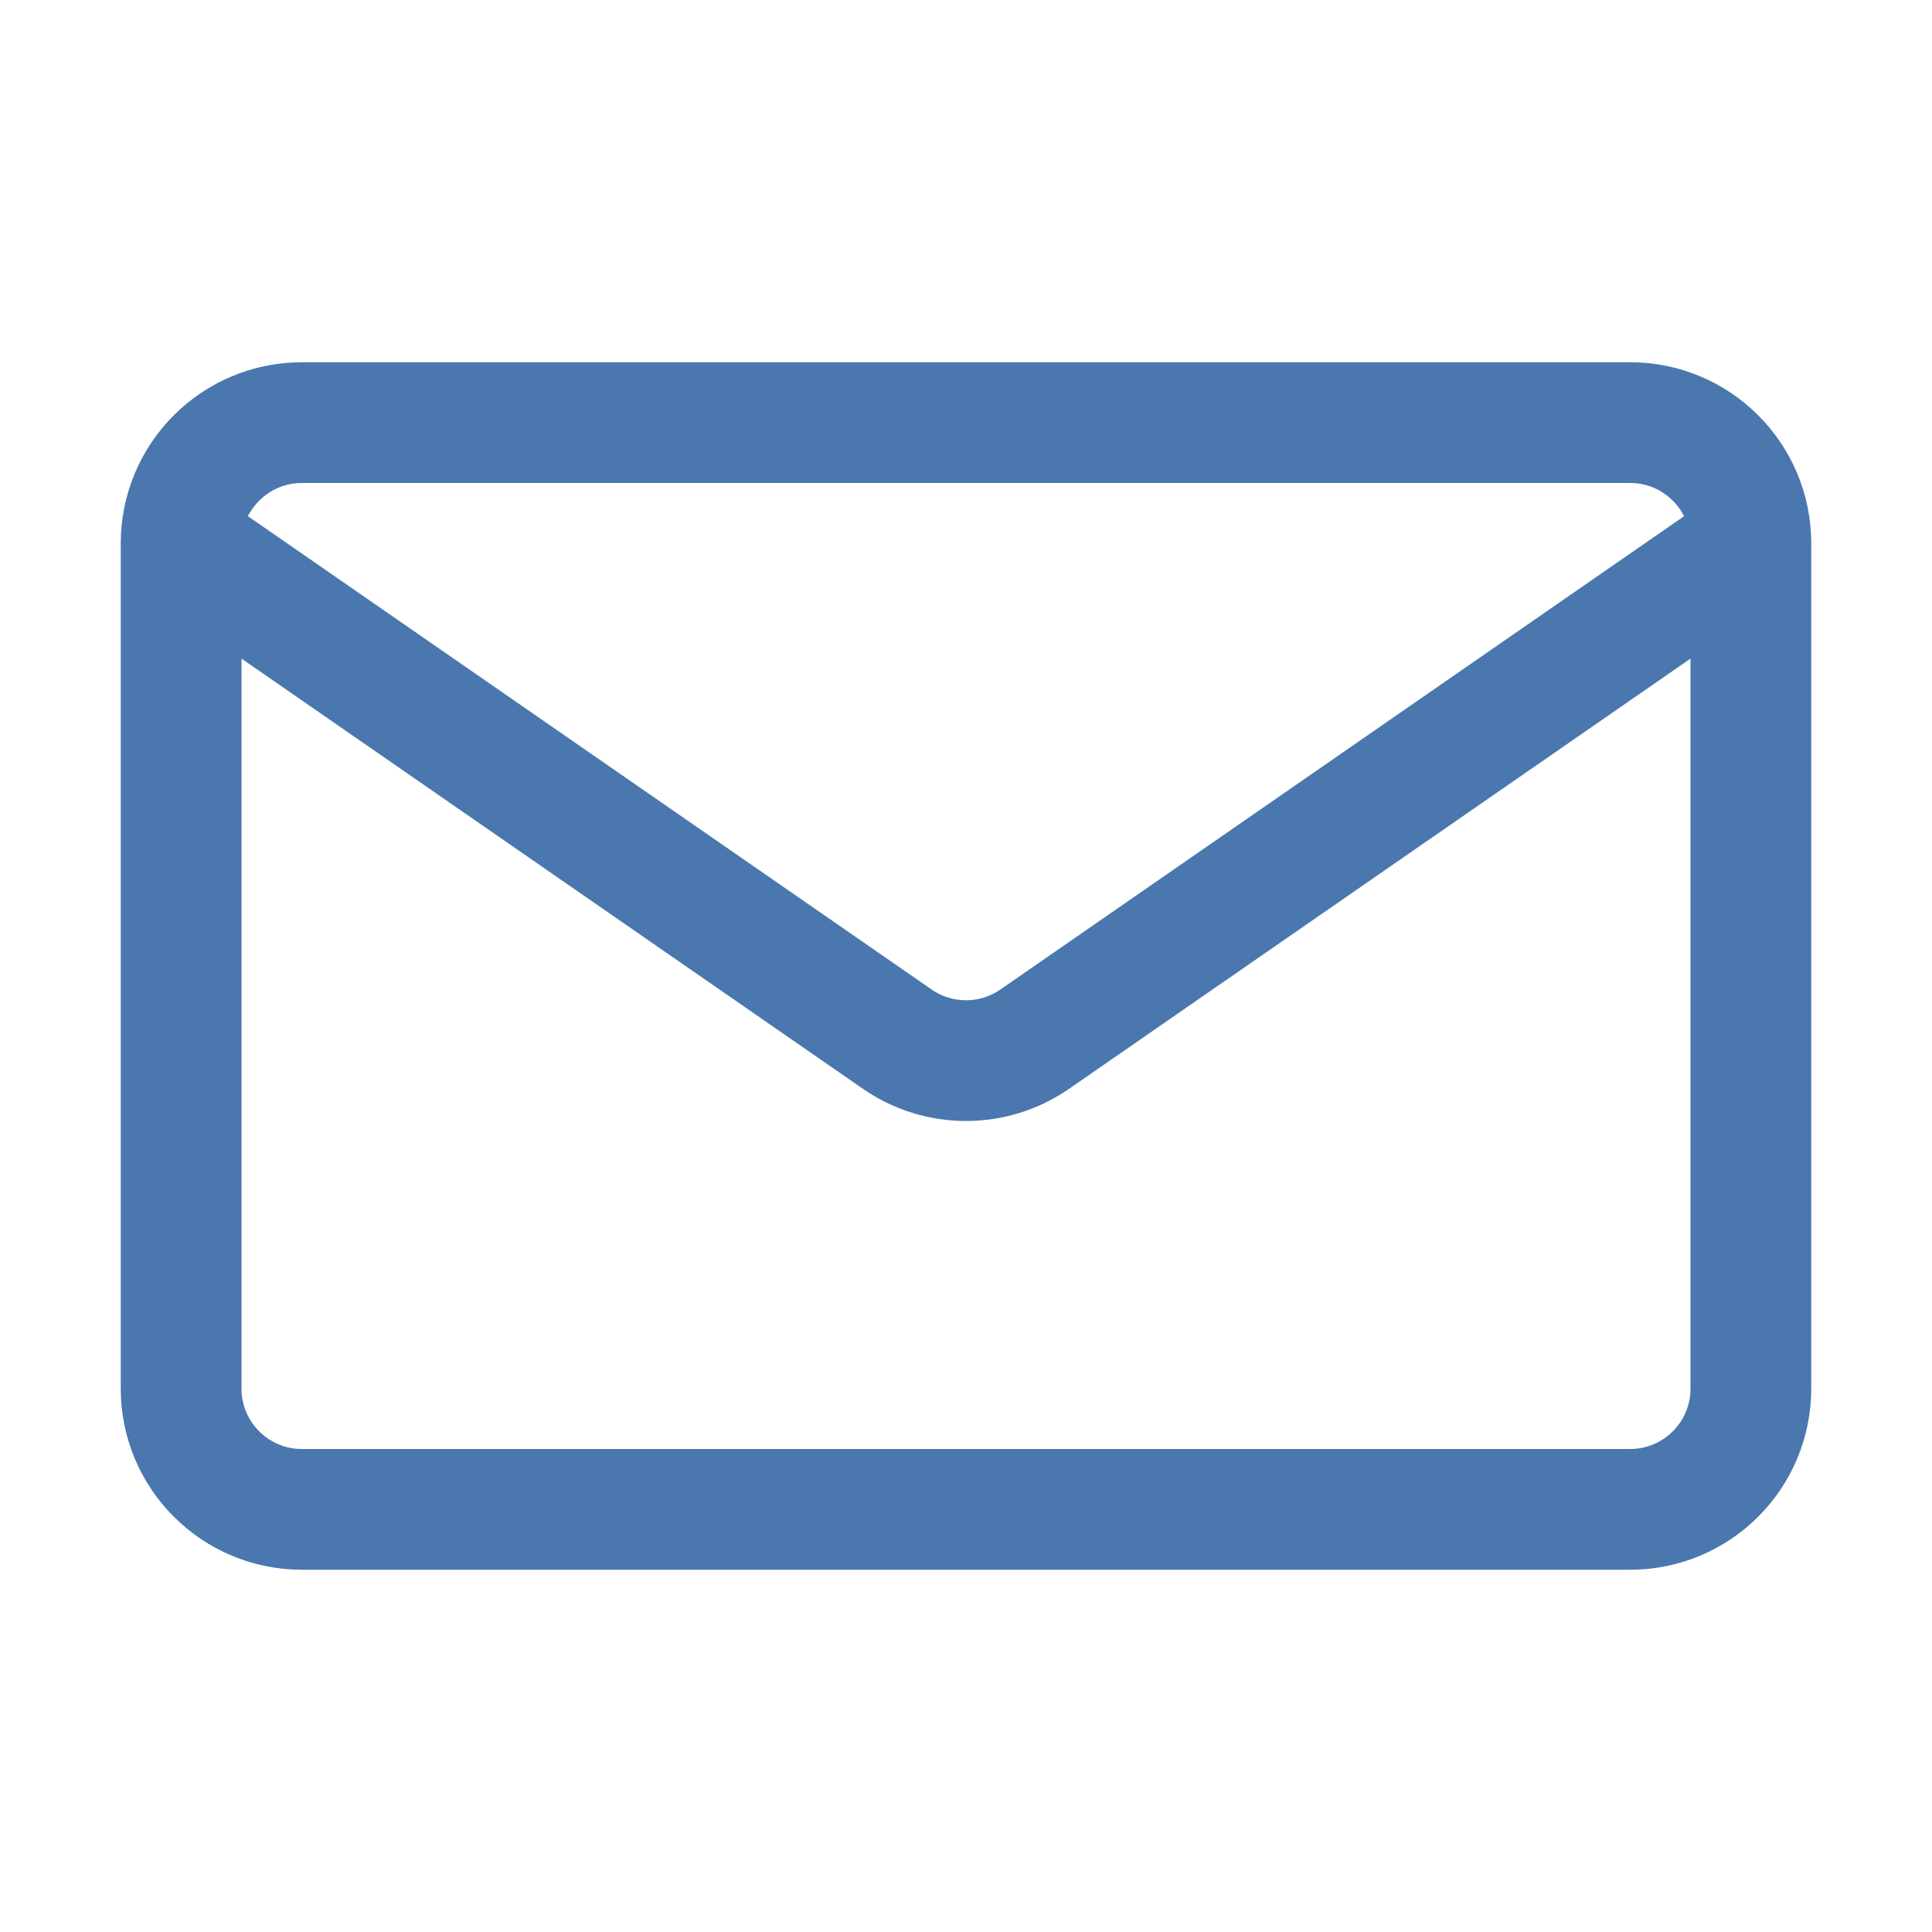
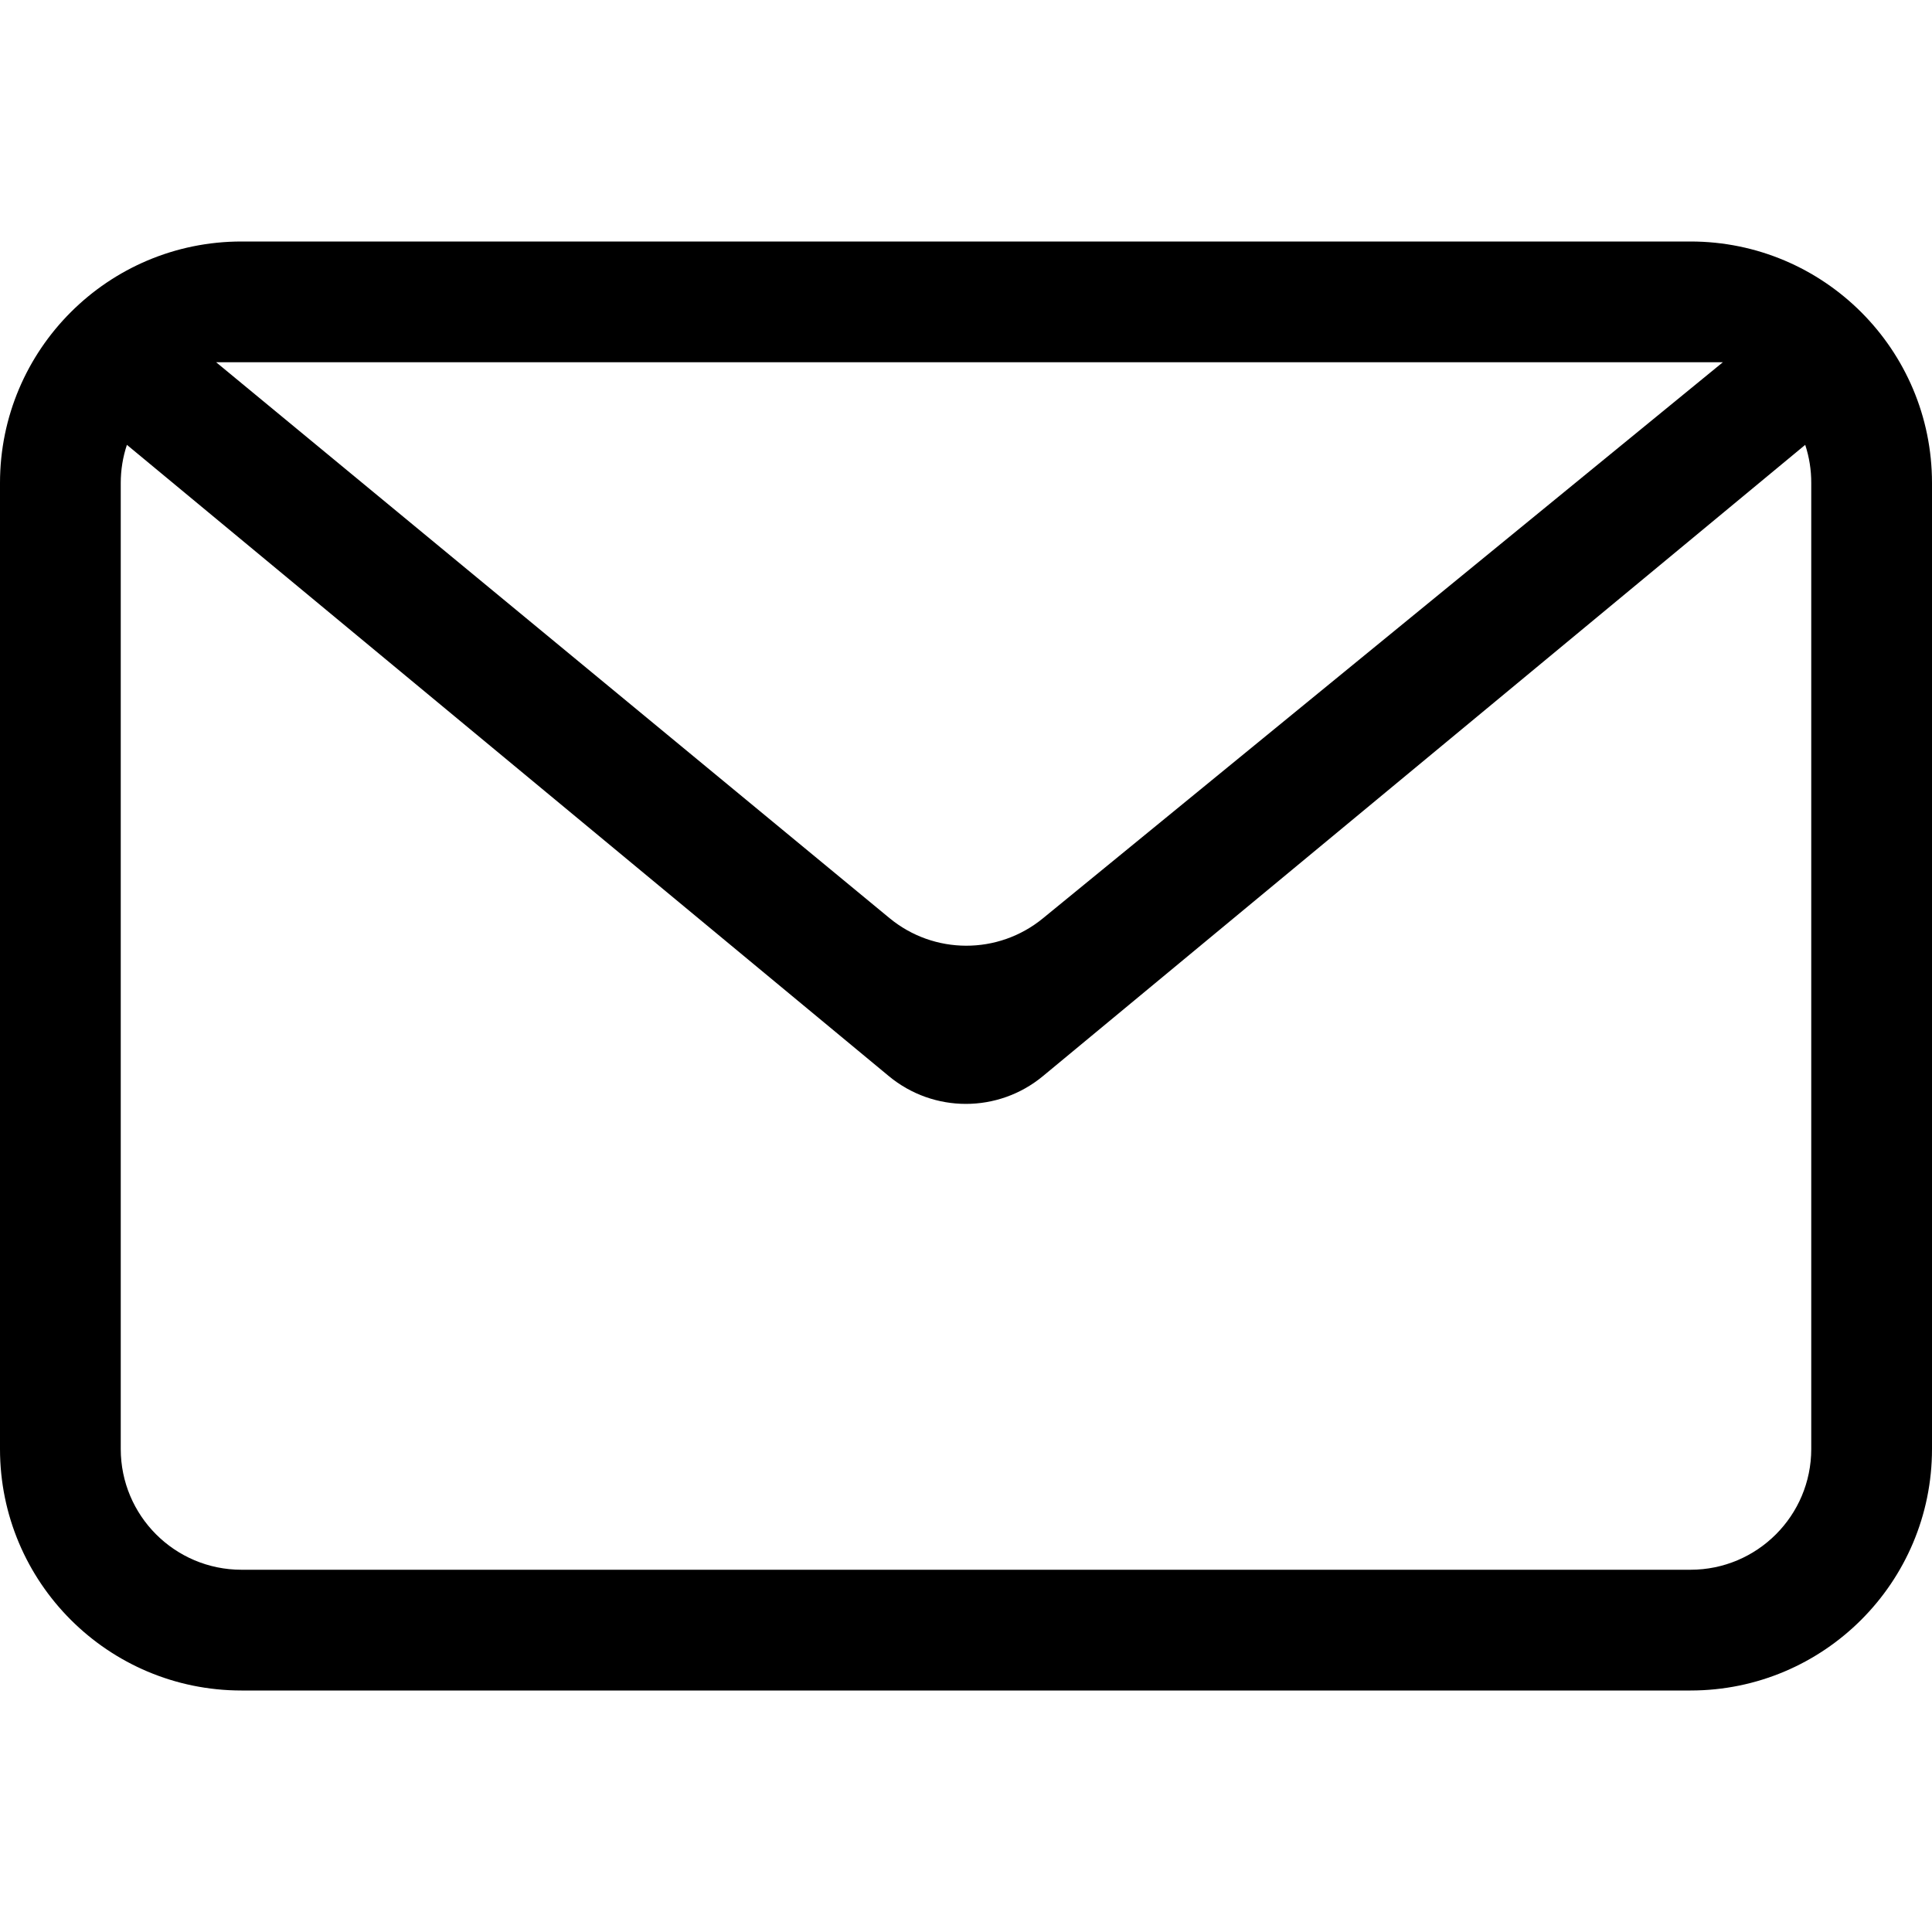
- <svg xmlns="http://www.w3.org/2000/svg" width="24" height="24" viewBox="0 0 32 32">
-   <path fill="none" stroke="#4A77AE" stroke-linecap="round" stroke-linejoin="round" stroke-width="2" d="M29 9v14a2 2 0 0 1-2 2H5a2 2 0 0 1-2-2V9m26 0a2 2 0 0 0-2-2H5a2 2 0 0 0-2 2m26 0l-11.862 8.212a2 2 0 0 1-2.276 0L3 9" />
+ <svg xmlns="http://www.w3.org/2000/svg" width="24" height="24" viewBox="0 0 16 16">
+   <path fill="#000000" fill-rule="evenodd" d="M14.95 3.684L8.637 8.912a1 1 0 0 1-1.276 0l-6.31-5.228A.999.999 0 0 0 1 4v8a1 1 0 0 0 1 1h12a1 1 0 0 0 1-1V4a.999.999 0 0 0-.05-.316M2 2h12a2 2 0 0 1 2 2v8a2 2 0 0 1-2 2H2a2 2 0 0 1-2-2V4a2 2 0 0 1 2-2m-.21 1l5.576 4.603a1 1 0 0 0 1.27.003L14.268 3z" />
</svg>
